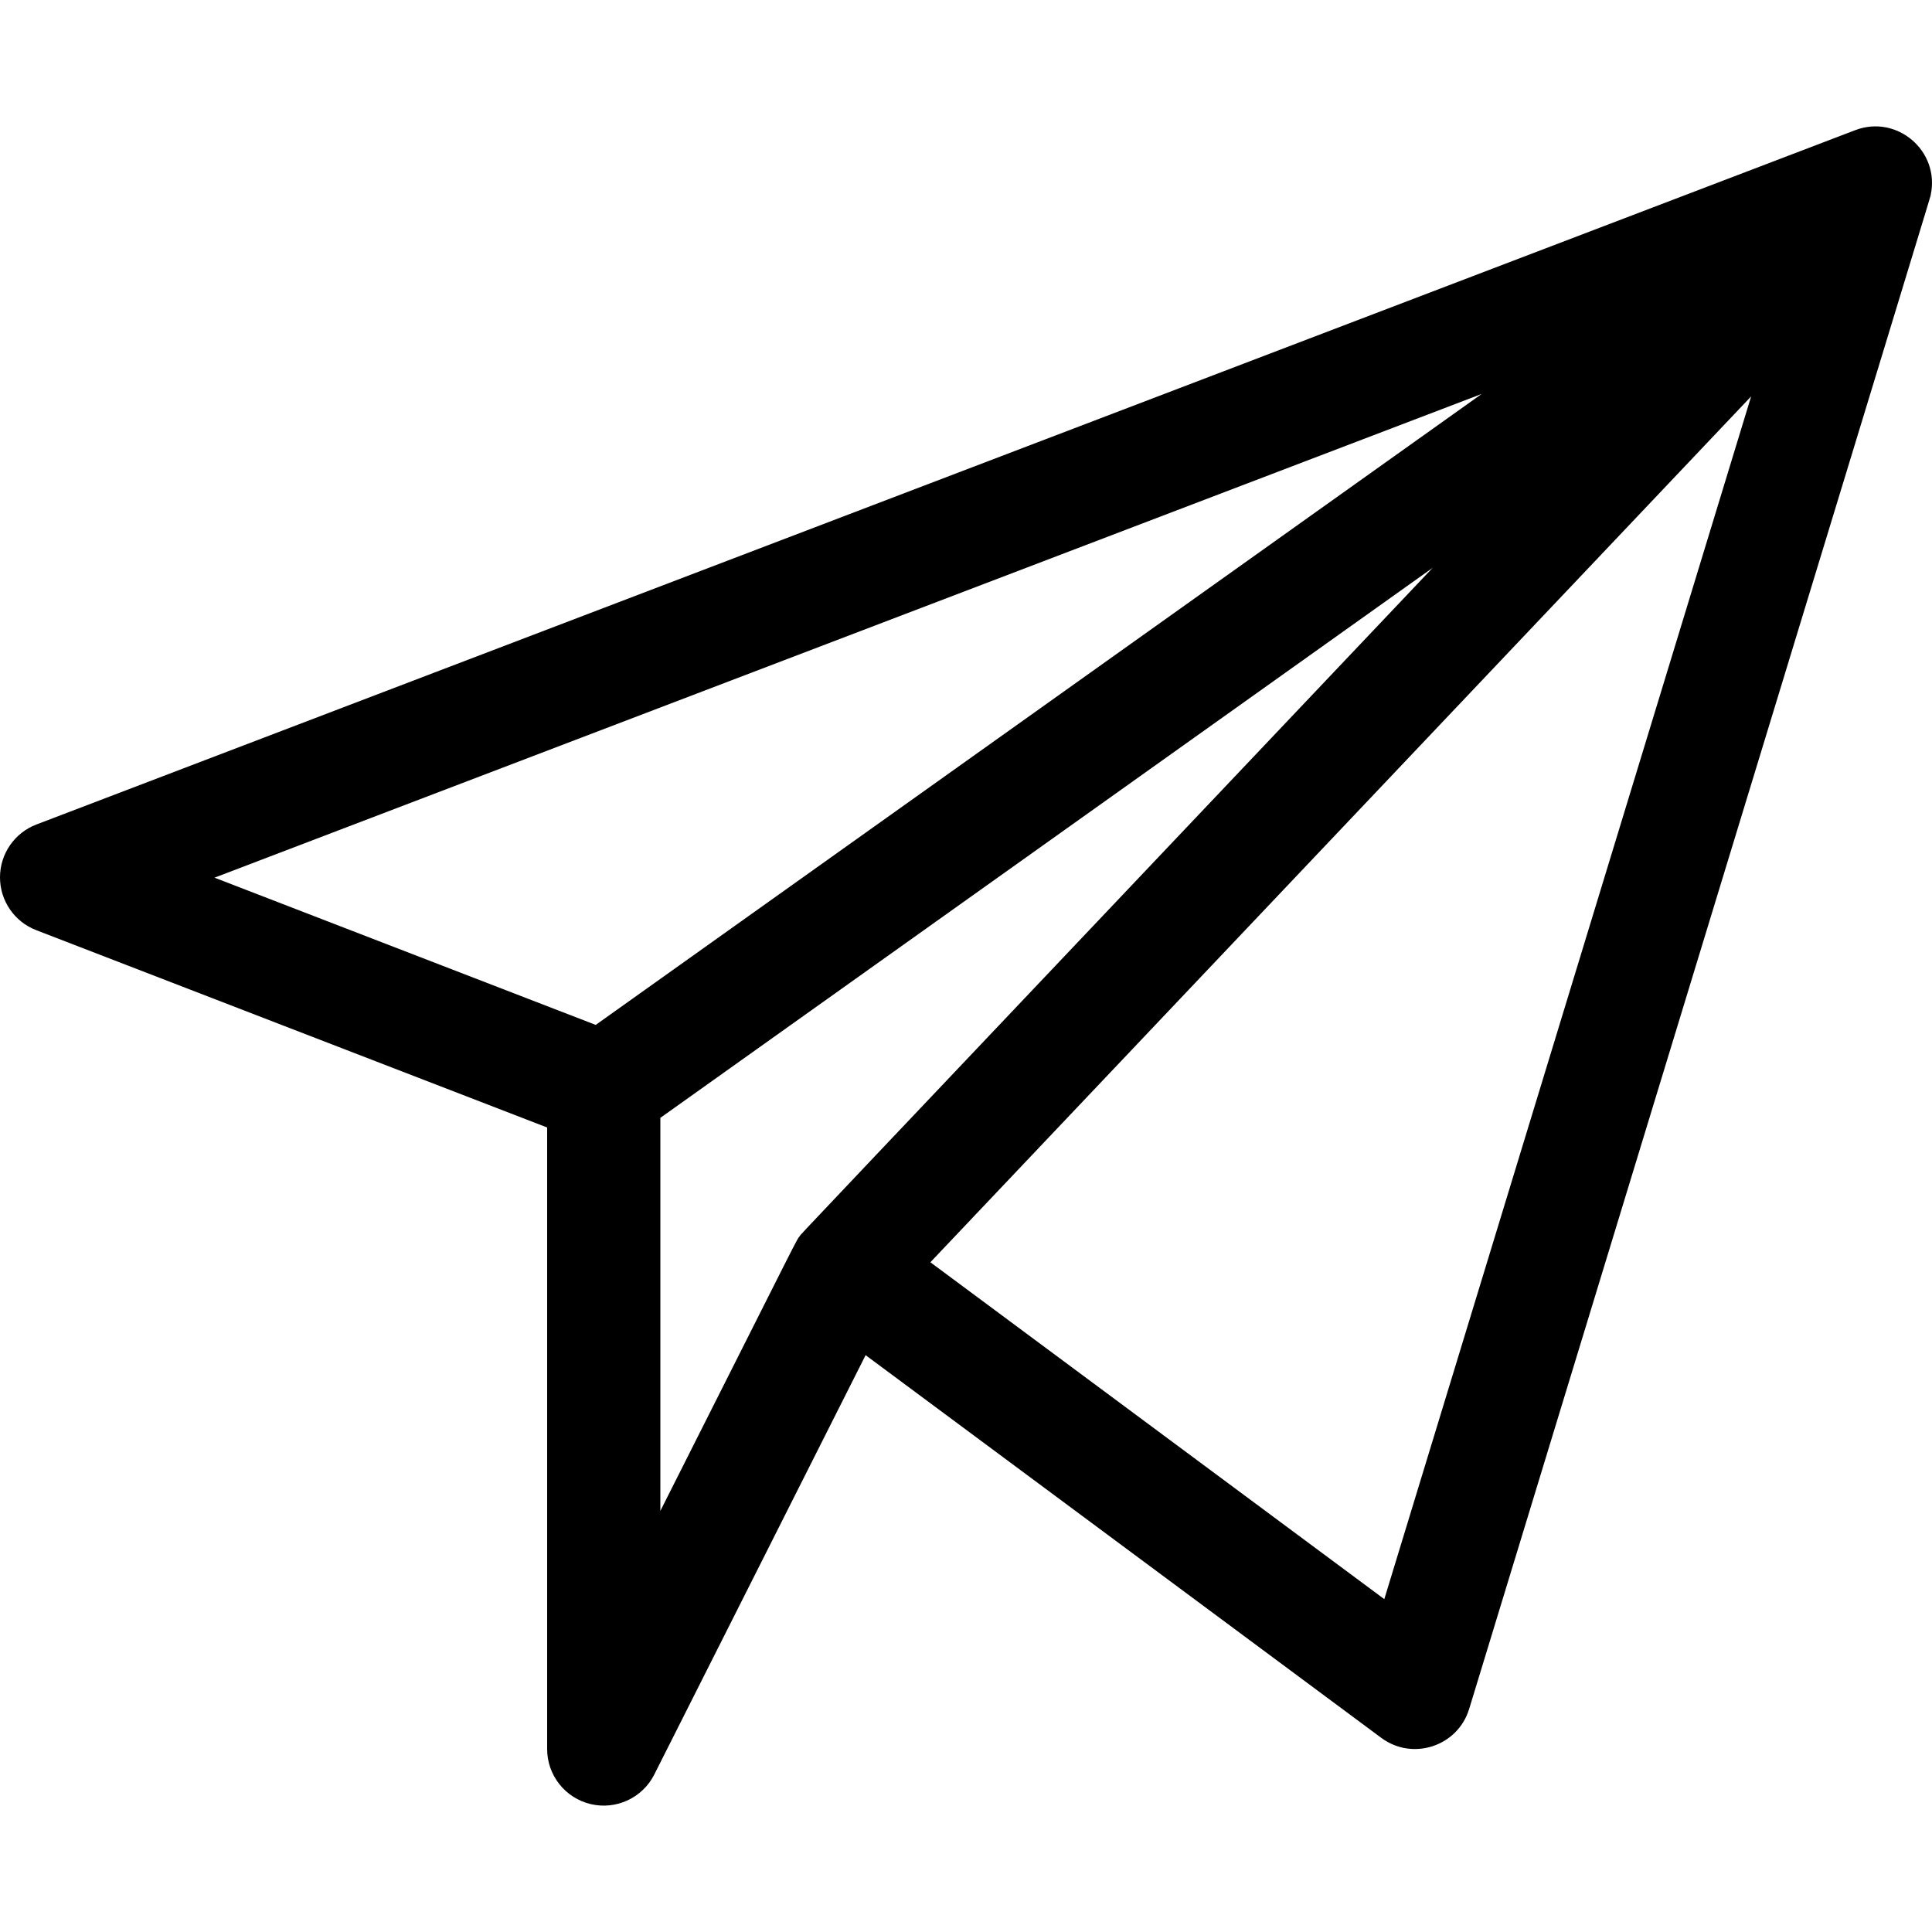
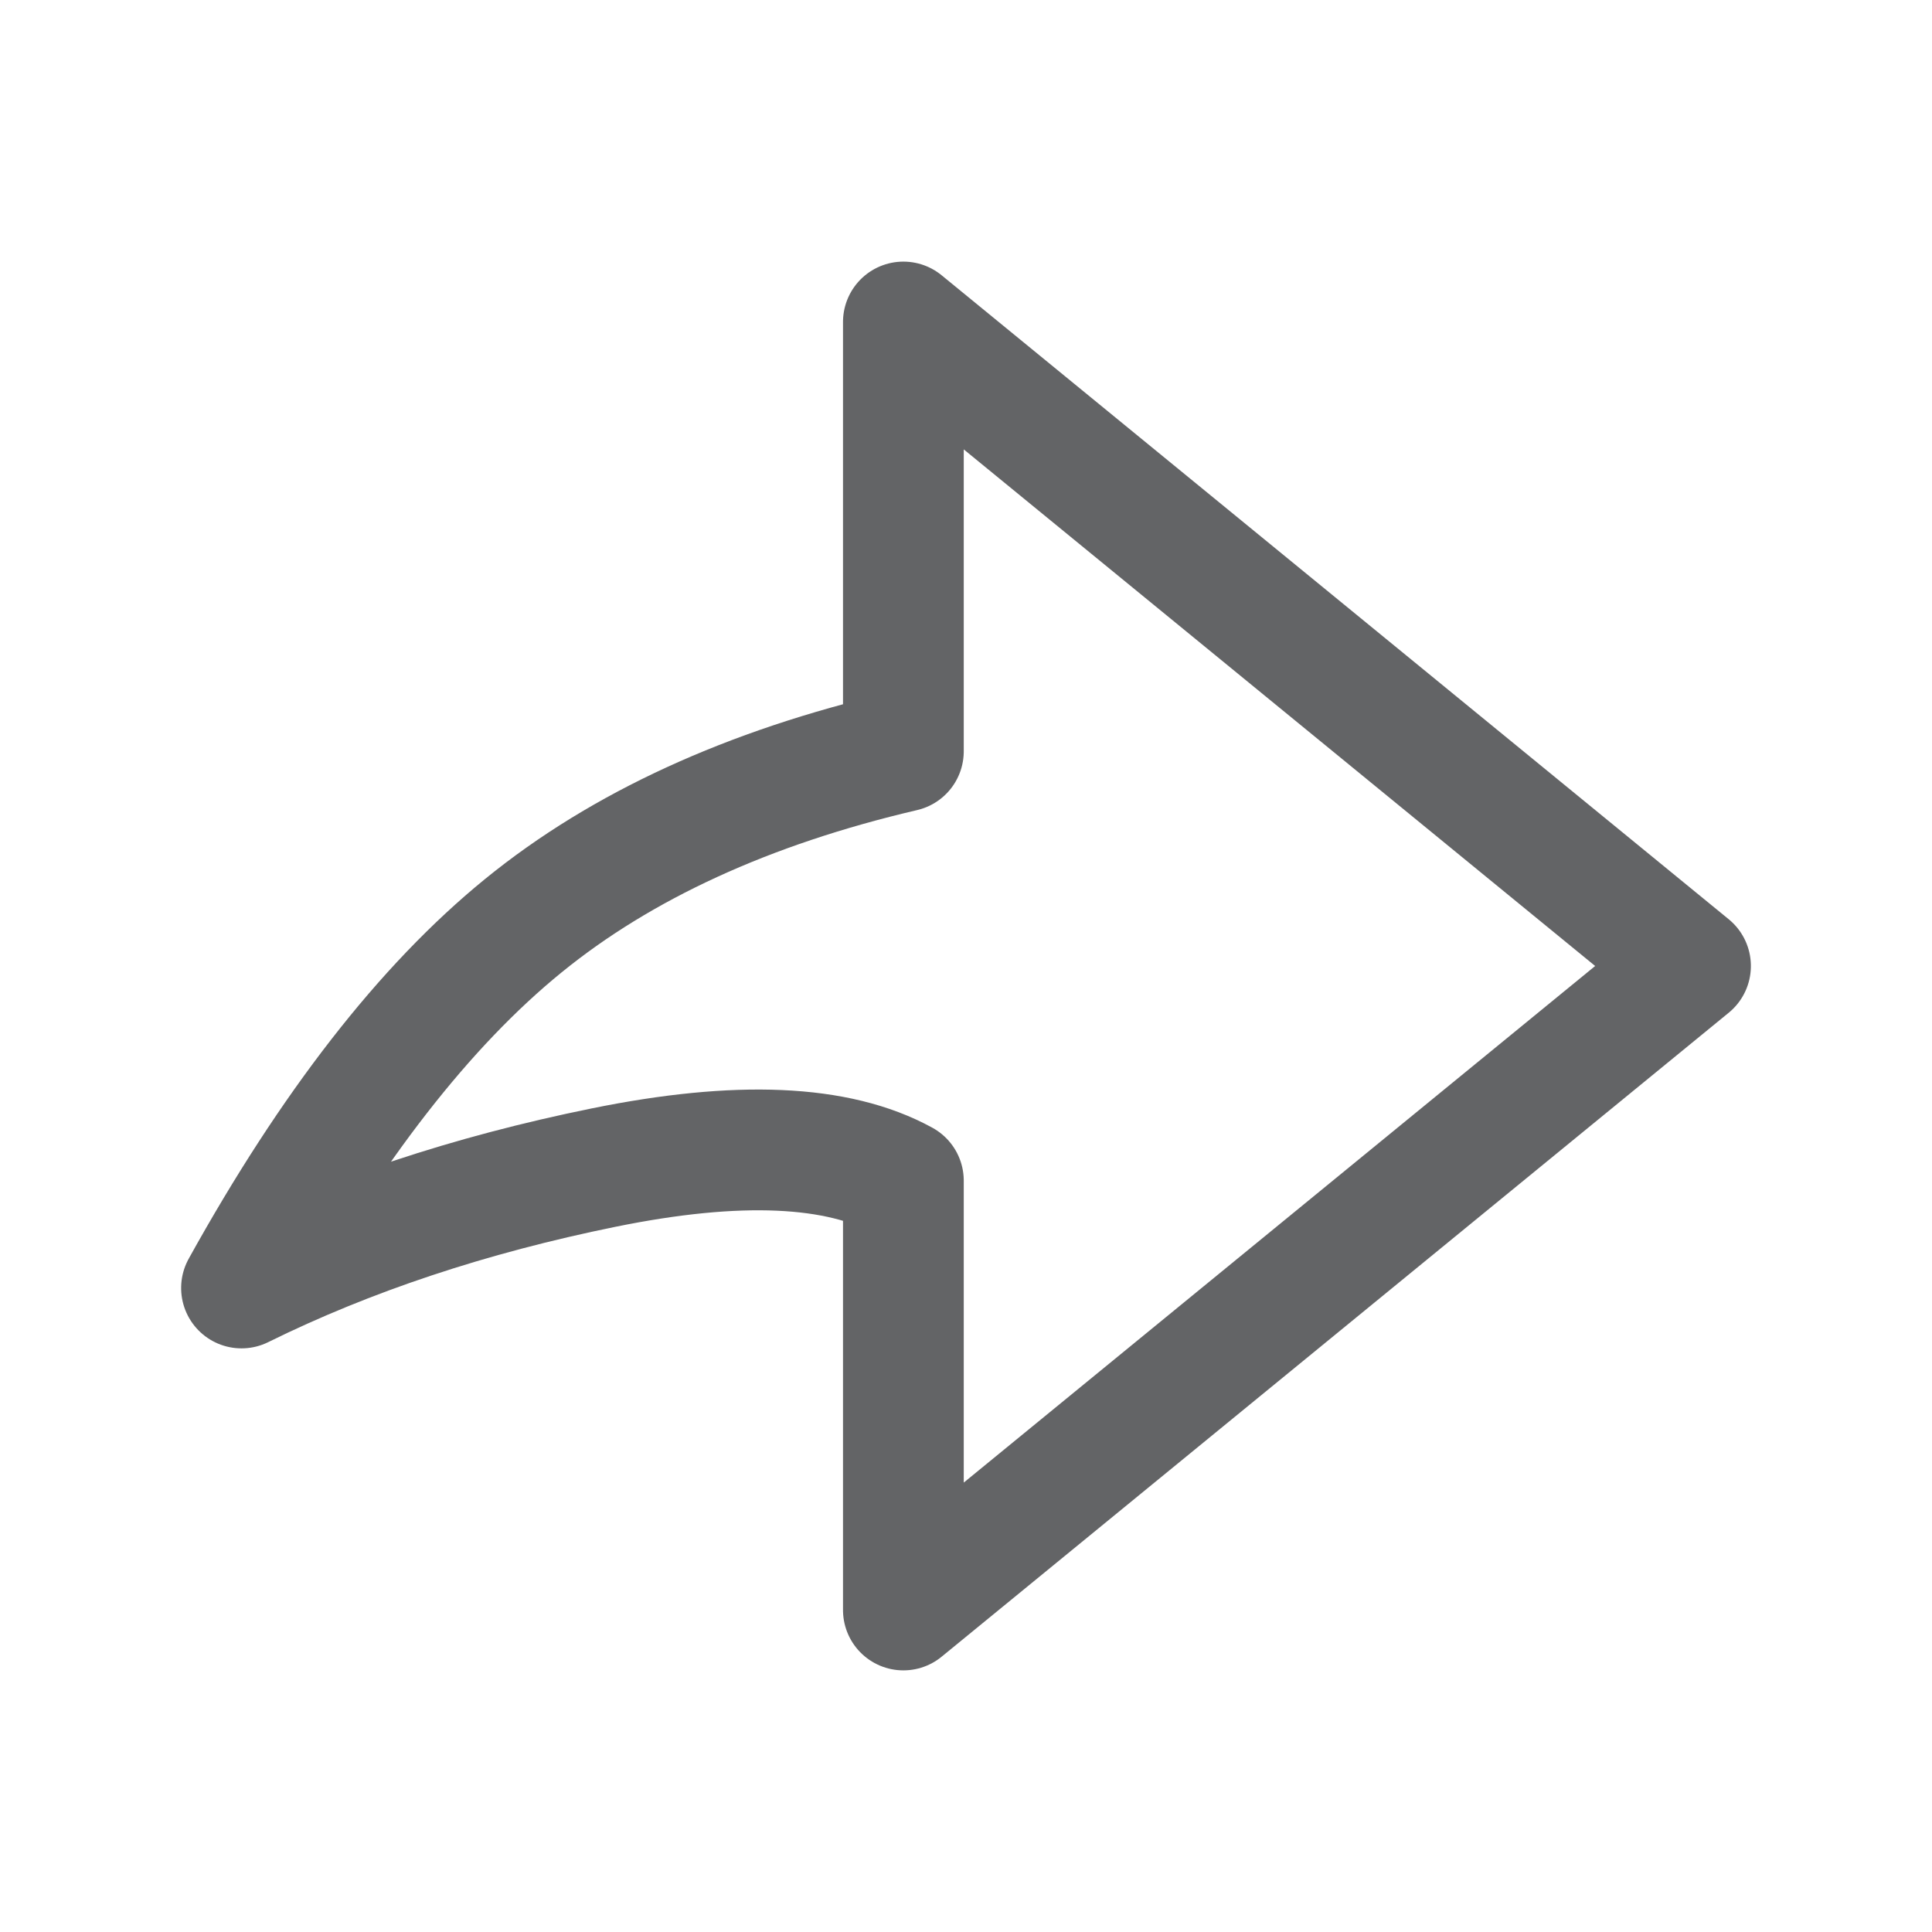
- <svg xmlns="http://www.w3.org/2000/svg" id="Capa_1" enable-background="new 0 0 512.005 512.005" height="512" viewBox="0 0 512.005 512.005" width="512">
-   <g>
-     <path d="m511.658 51.675c2.496-11.619-8.895-21.416-20.007-17.176l-482 184c-5.801 2.215-9.638 7.775-9.65 13.984-.012 6.21 3.803 11.785 9.596 14.022l135.403 52.295v164.713c0 6.948 4.771 12.986 11.531 14.593 6.715 1.597 13.717-1.598 16.865-7.843l56.001-111.128 136.664 101.423c8.313 6.17 20.262 2.246 23.287-7.669 127.599-418.357 122.083-400.163 122.31-401.214zm-118.981 52.718-234.803 167.219-101.028-39.018zm-217.677 191.852 204.668-145.757c-176.114 185.79-166.916 176.011-167.684 177.045-1.141 1.535 1.985-4.448-36.984 72.882zm191.858 127.546-120.296-89.276 217.511-229.462z" />
+ <svg xmlns="http://www.w3.org/2000/svg" width="24" height="24" viewBox="0 0 24 24">
+   <g id="share" class="icon_svg-stroke" stroke="#636466" fill="none" stroke-width="1.5px" fill-rule="evenodd" stroke-linejoin="round">
+     <path d="M12,3 L4,12.778 L9.333,12.778 C9.783,14.704 10.505,16.278 11.5,17.5 C12.495,18.722 13.995,19.889 16,21 C15.342,19.667 14.843,18.167 14.504,16.5 C14.165,14.833 14.219,13.593 14.667,12.778 L20,12.778 L12,3 Z" transform="translate(12.0001, 12) rotate(90) translate(-12.0001, -12) " stroke="#636466" fill="none" stroke-width="1.5px" />
  </g>
</svg>
